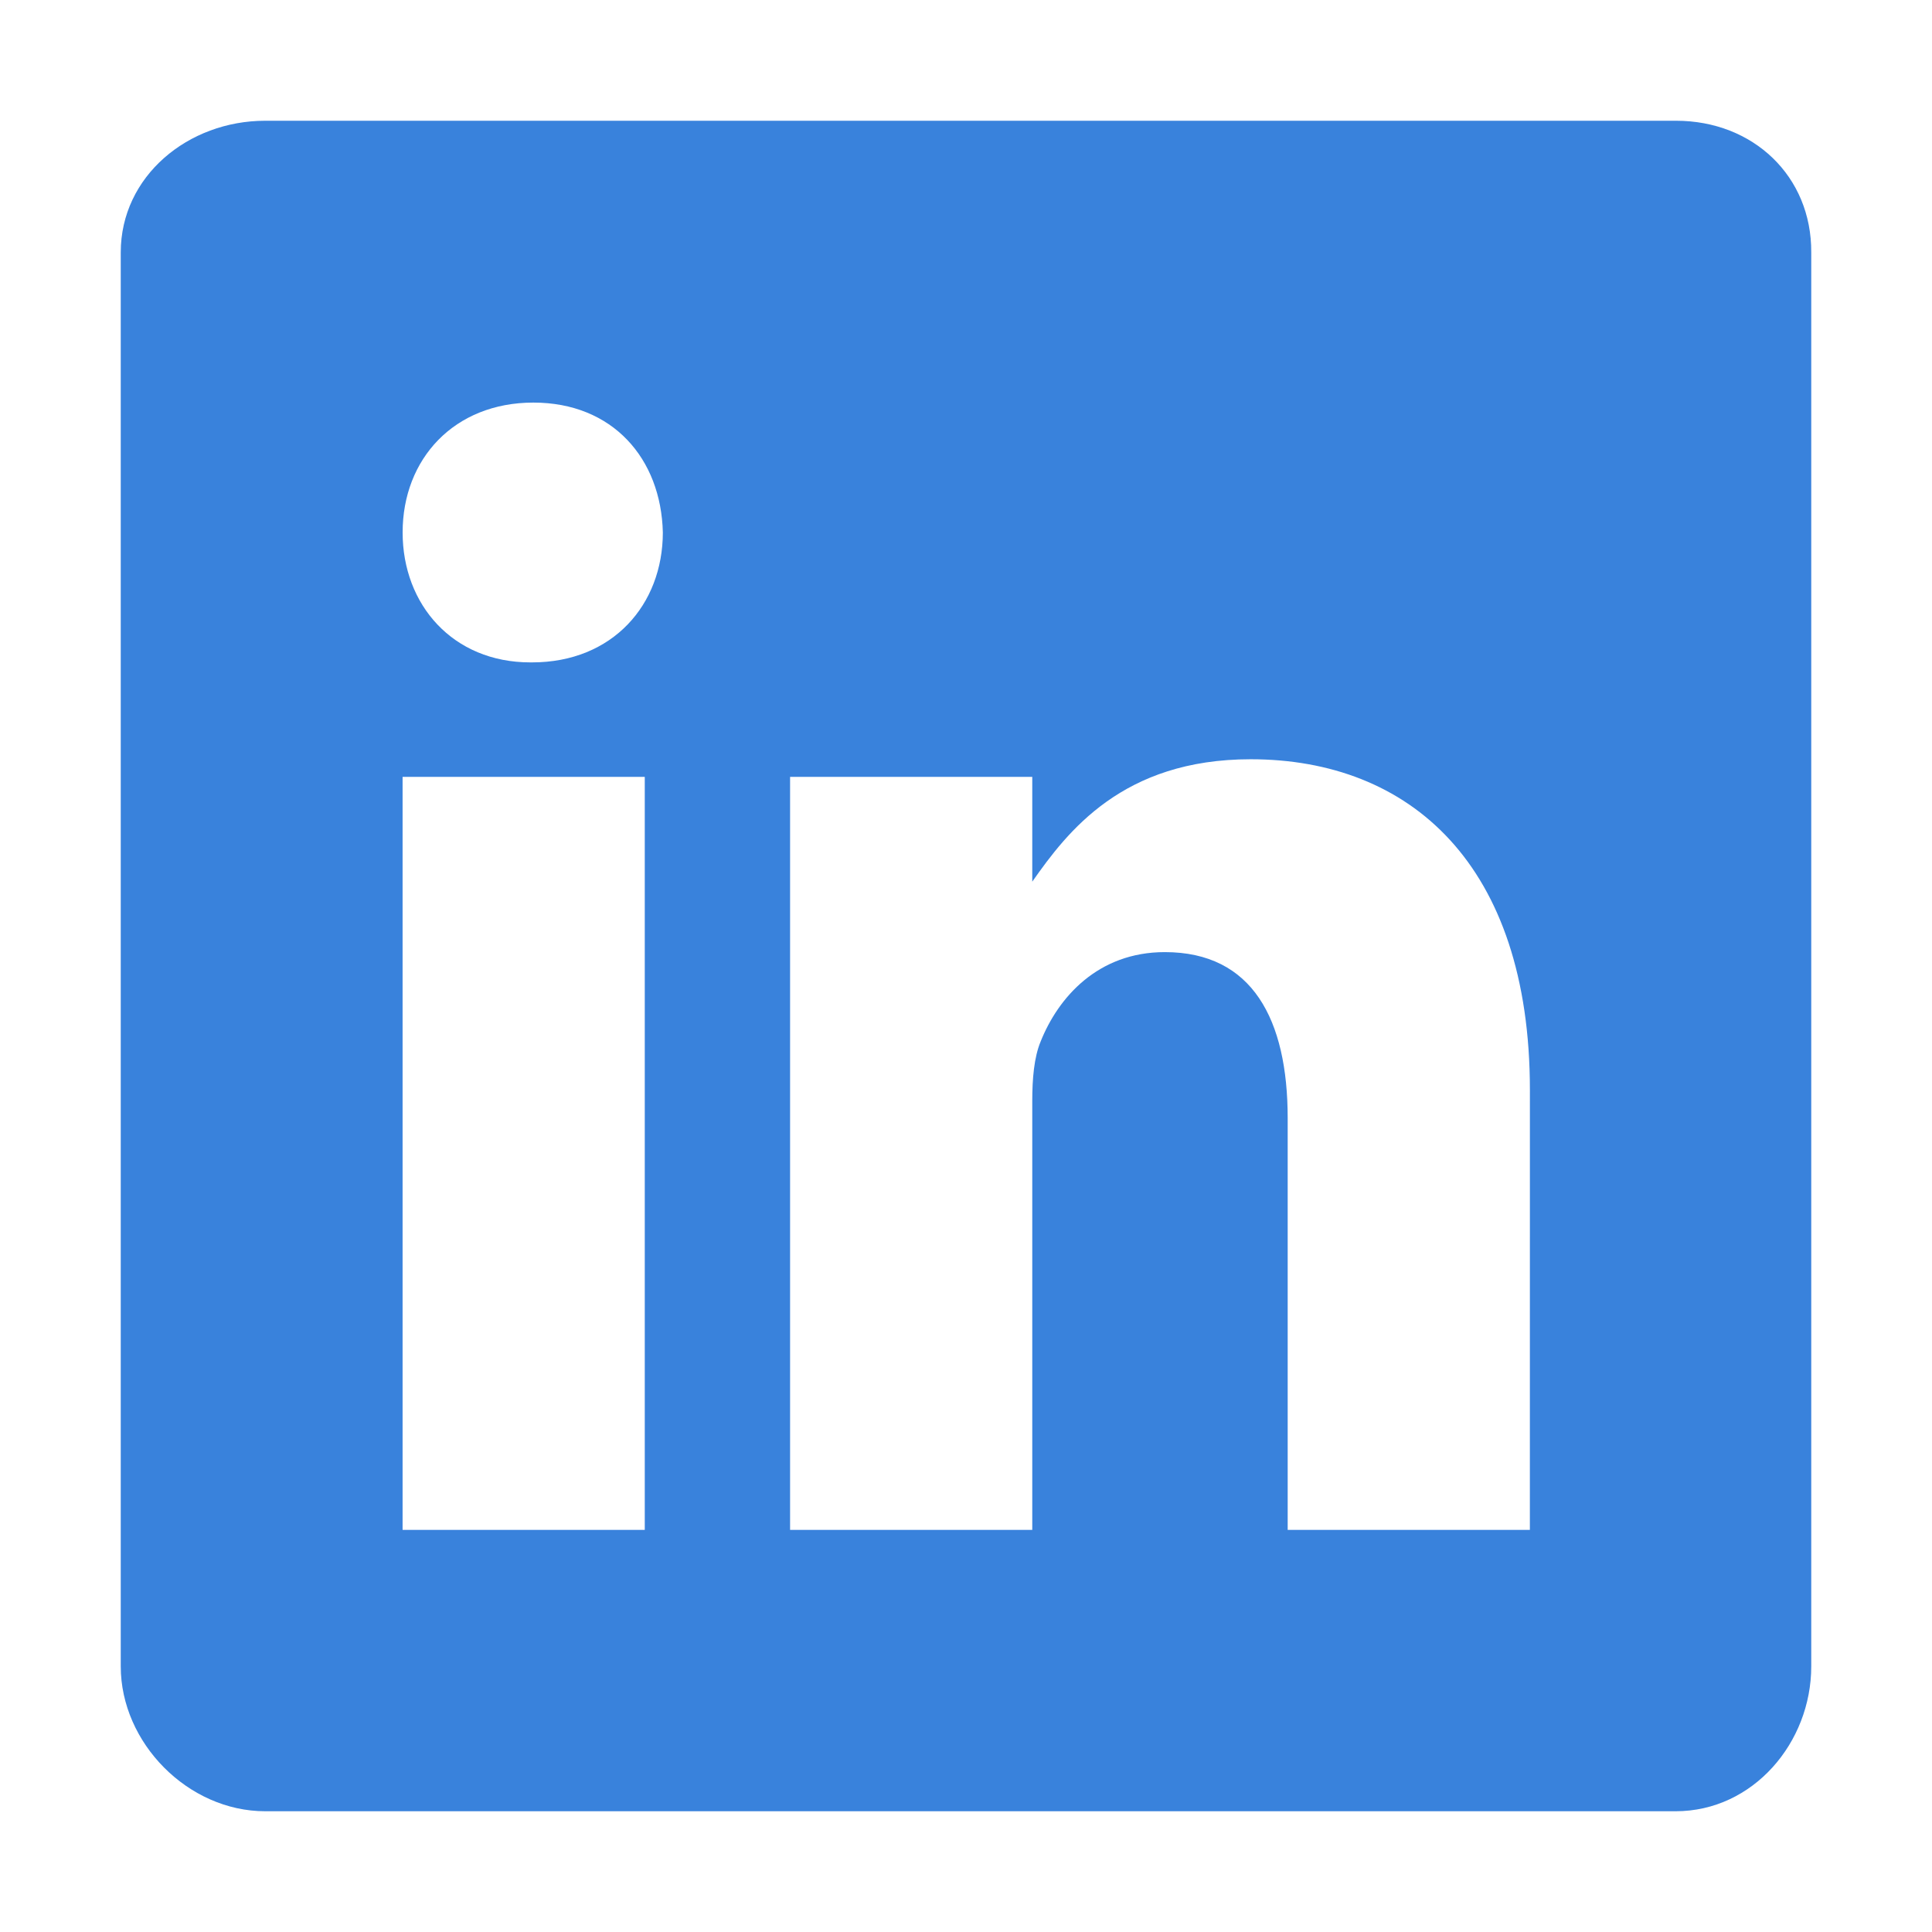
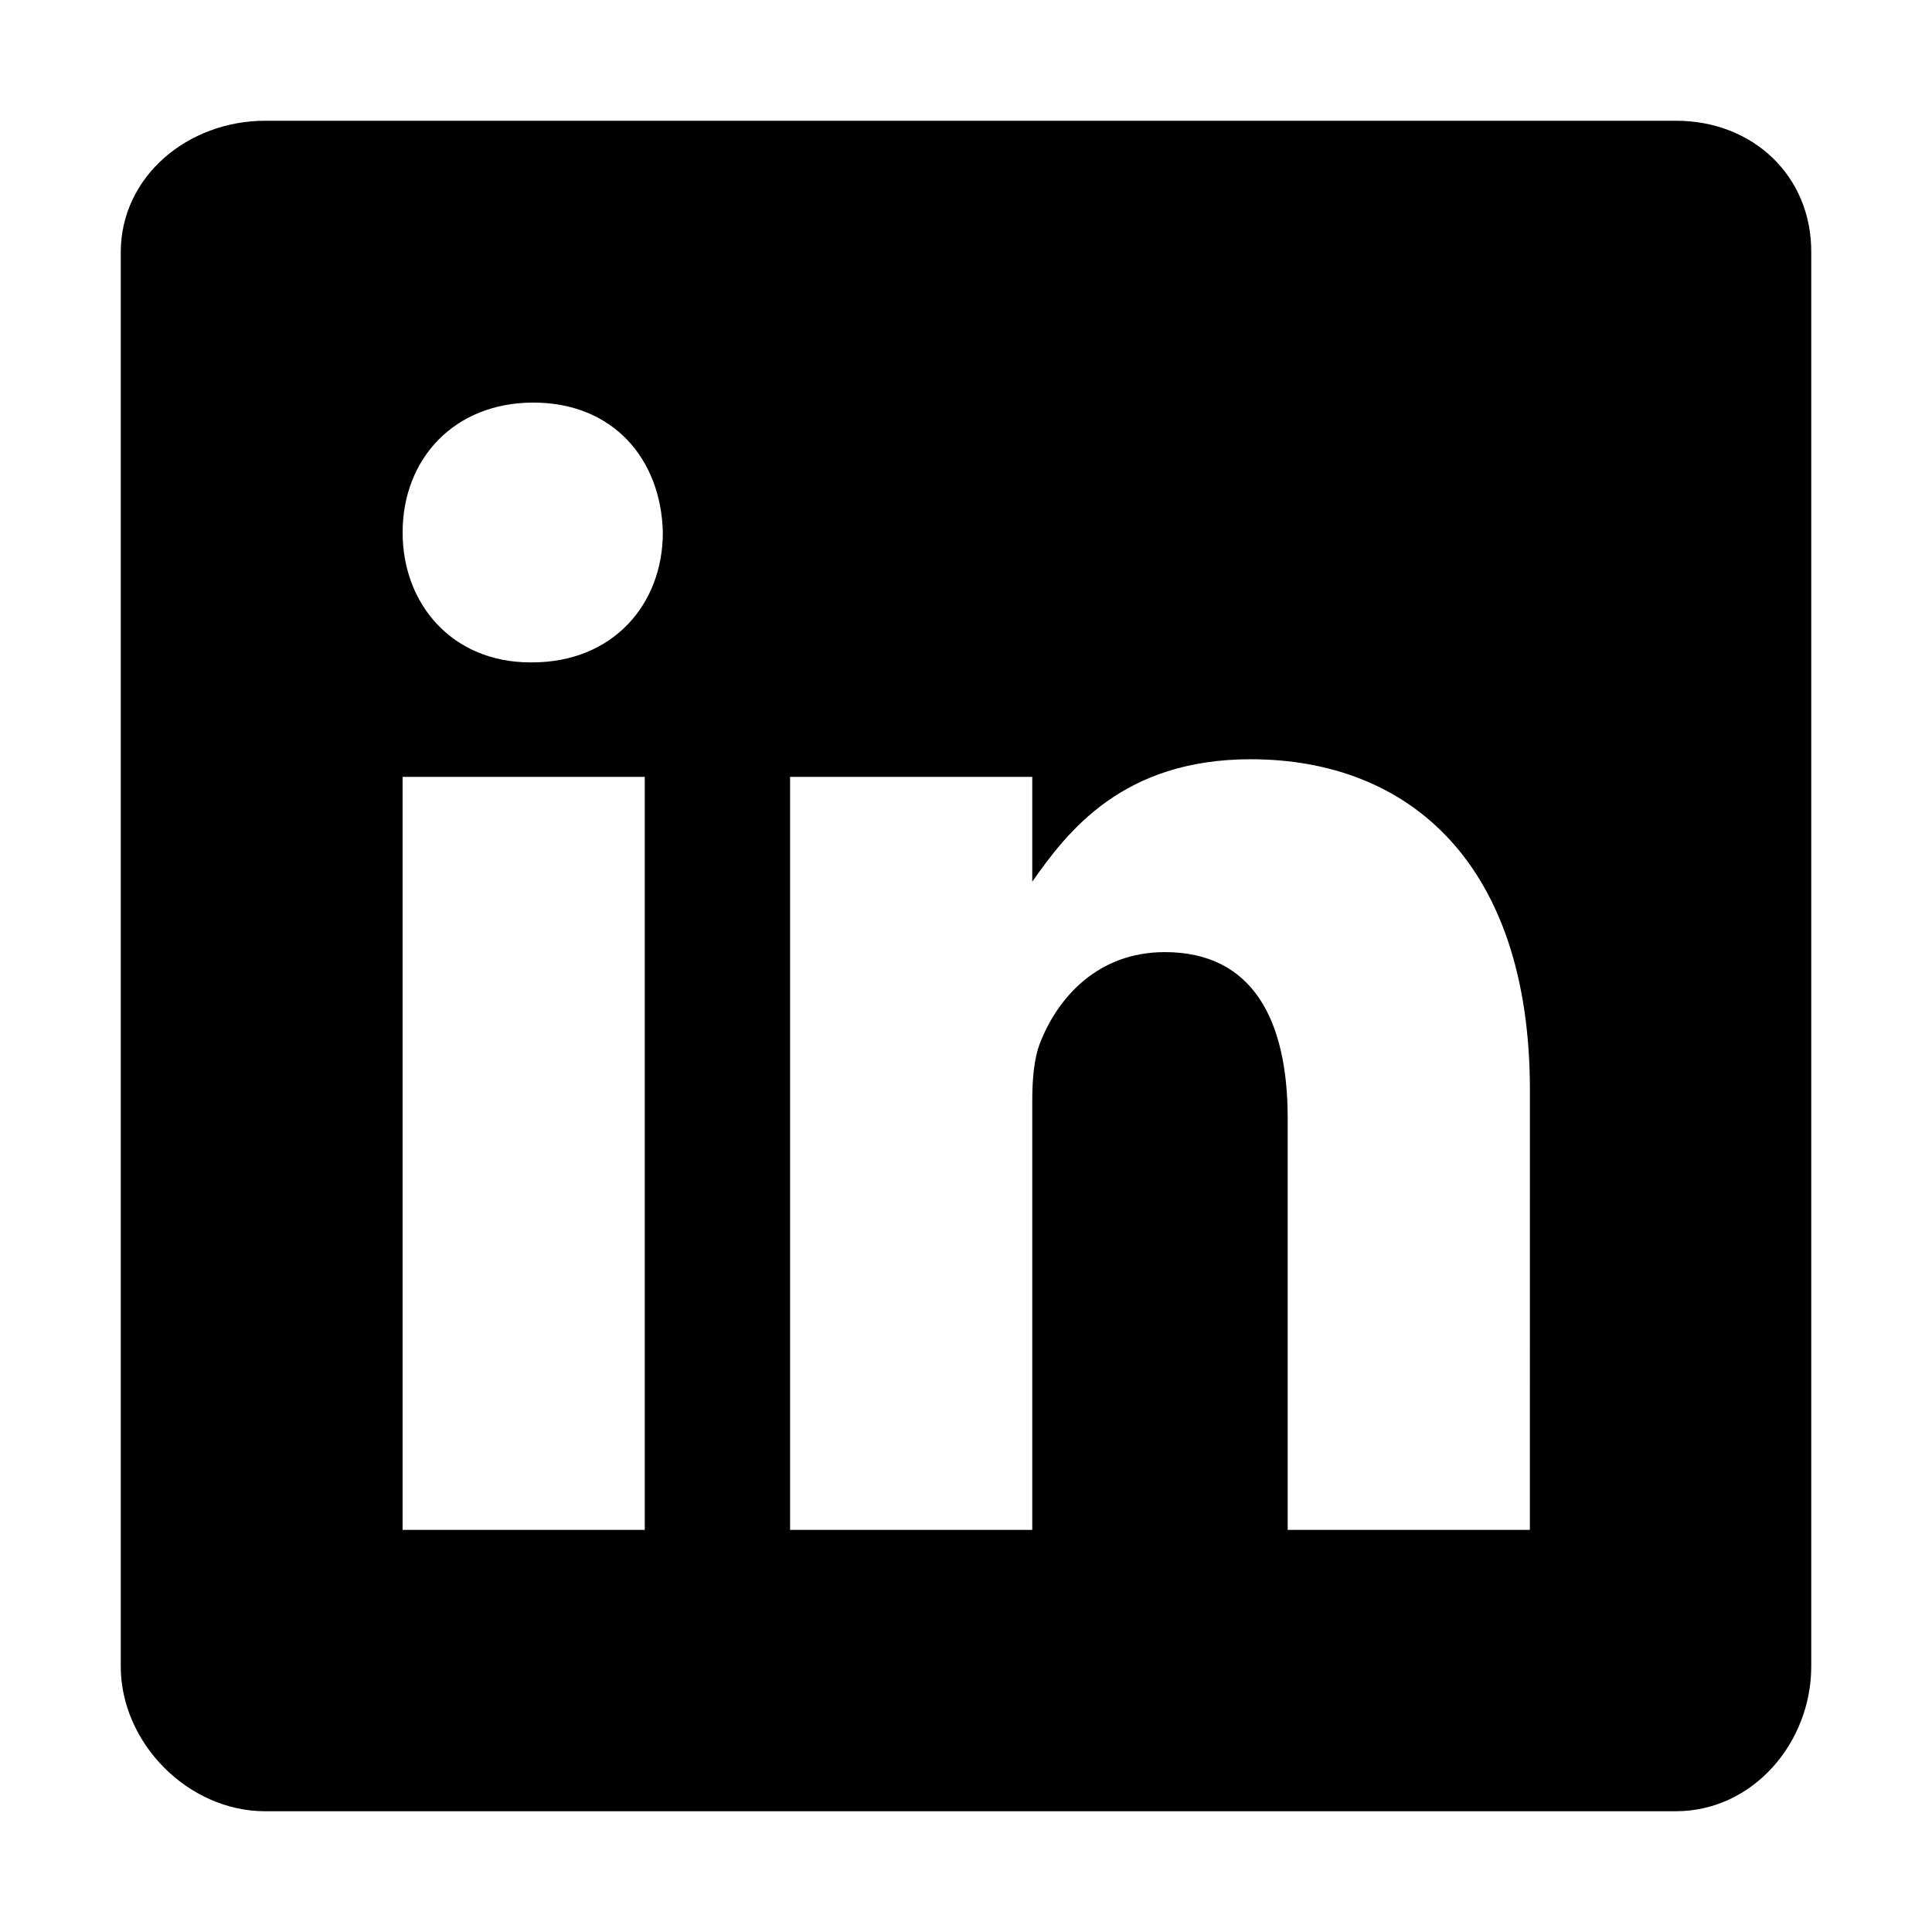
<svg xmlns="http://www.w3.org/2000/svg" class="ionicon" viewBox="0 0 512 512">
-   <path fill="#3982dc" d="M444.17 32H70.28C49.85 32 32 46.7 32 66.89v374.72C32 461.91 49.85 480 70.28 480h373.78c20.54 0 35.94-18.21 35.94-38.39V66.89C480.12 46.7 464.6 32 444.17 32zm-273.3 373.43h-64.18V205.88h64.18zM141 175.54h-.46c-20.54 0-33.84-15.29-33.84-34.43 0-19.49 13.65-34.42 34.65-34.42s33.85 14.82 34.31 34.42c-.01 19.14-13.31 34.43-34.66 34.43zm264.43 229.89h-64.18V296.32c0-26.14-9.34-44-32.56-44-17.74 0-28.24 12-32.91 23.69-1.75 4.2-2.22 9.92-2.22 15.76v113.66h-64.18V205.88h64.18v27.77c9.34-13.3 23.93-32.44 57.88-32.44 42.13 0 74 27.77 74 87.64z" />
+   <path fill="currentColor" d="M444.17 32H70.28C49.85 32 32 46.7 32 66.89v374.72C32 461.91 49.85 480 70.28 480h373.78c20.54 0 35.94-18.21 35.94-38.39V66.89C480.12 46.7 464.6 32 444.17 32zm-273.3 373.43h-64.18V205.88h64.18zM141 175.54h-.46c-20.54 0-33.84-15.29-33.84-34.43 0-19.49 13.65-34.42 34.65-34.42s33.85 14.82 34.31 34.42c-.01 19.14-13.31 34.43-34.66 34.43zm264.43 229.89h-64.18V296.32c0-26.14-9.34-44-32.56-44-17.74 0-28.24 12-32.91 23.69-1.75 4.2-2.22 9.92-2.22 15.76v113.66h-64.18V205.88h64.18v27.77c9.34-13.3 23.93-32.44 57.88-32.44 42.13 0 74 27.77 74 87.64z" />
</svg>
